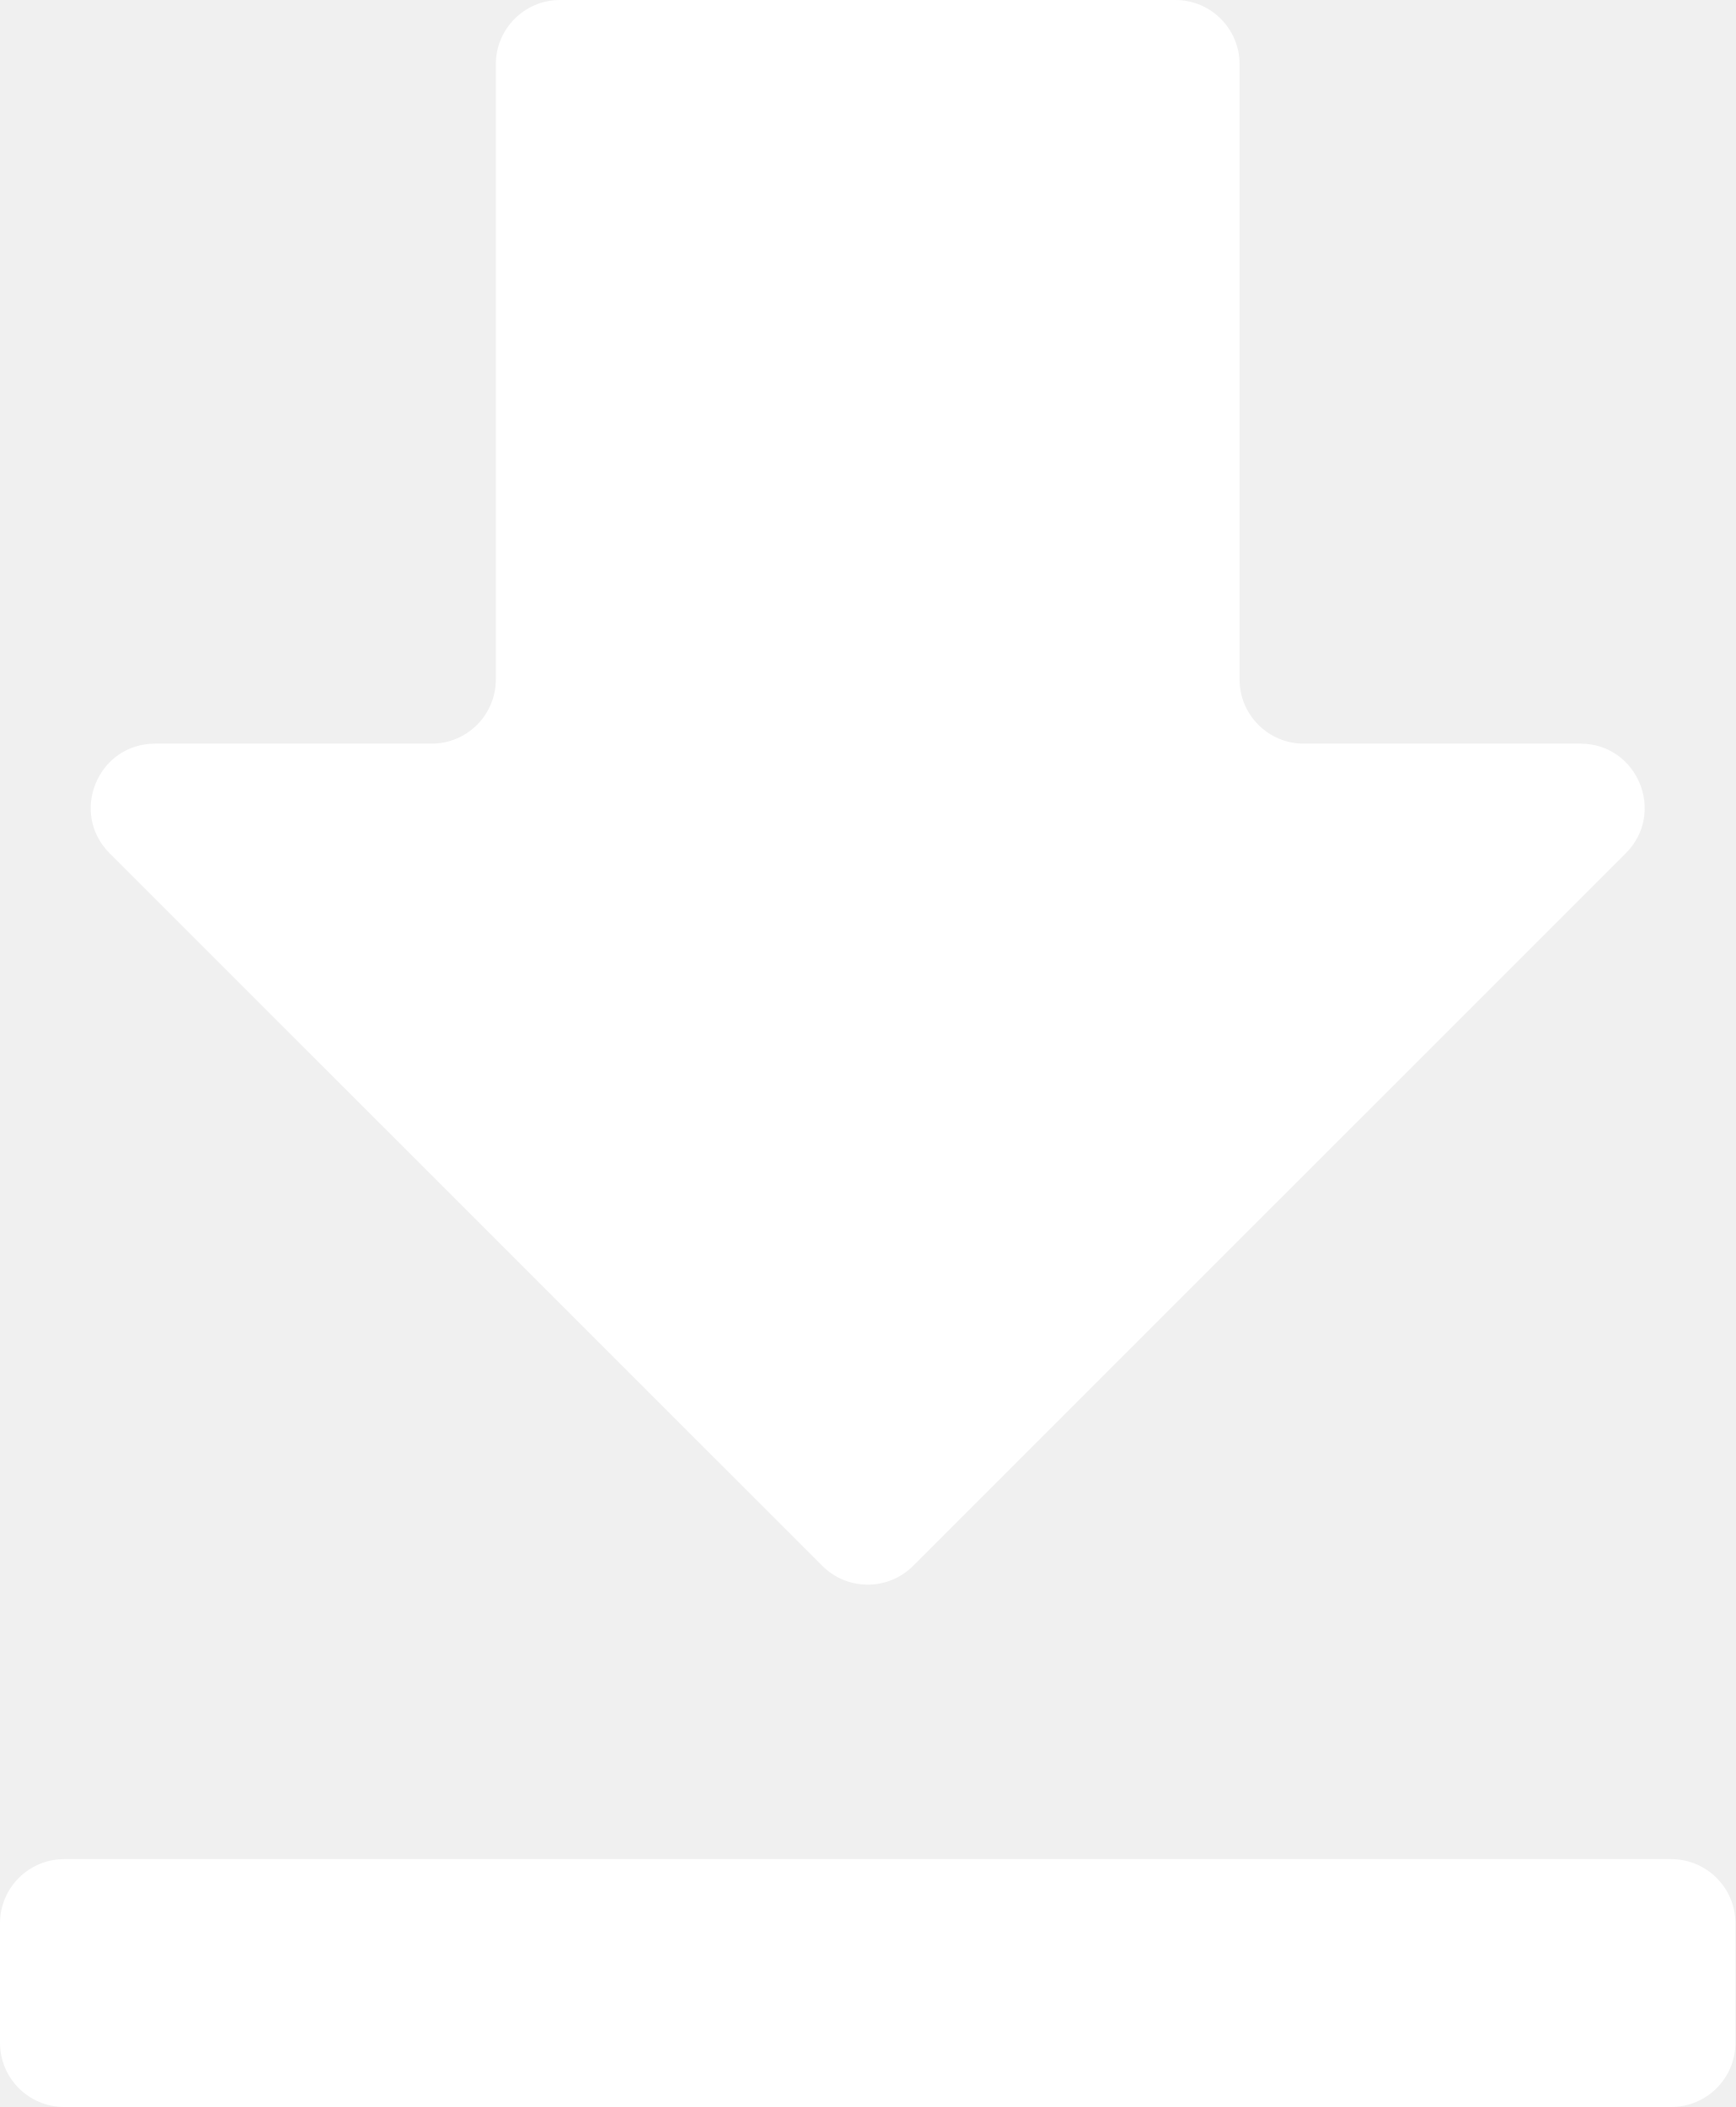
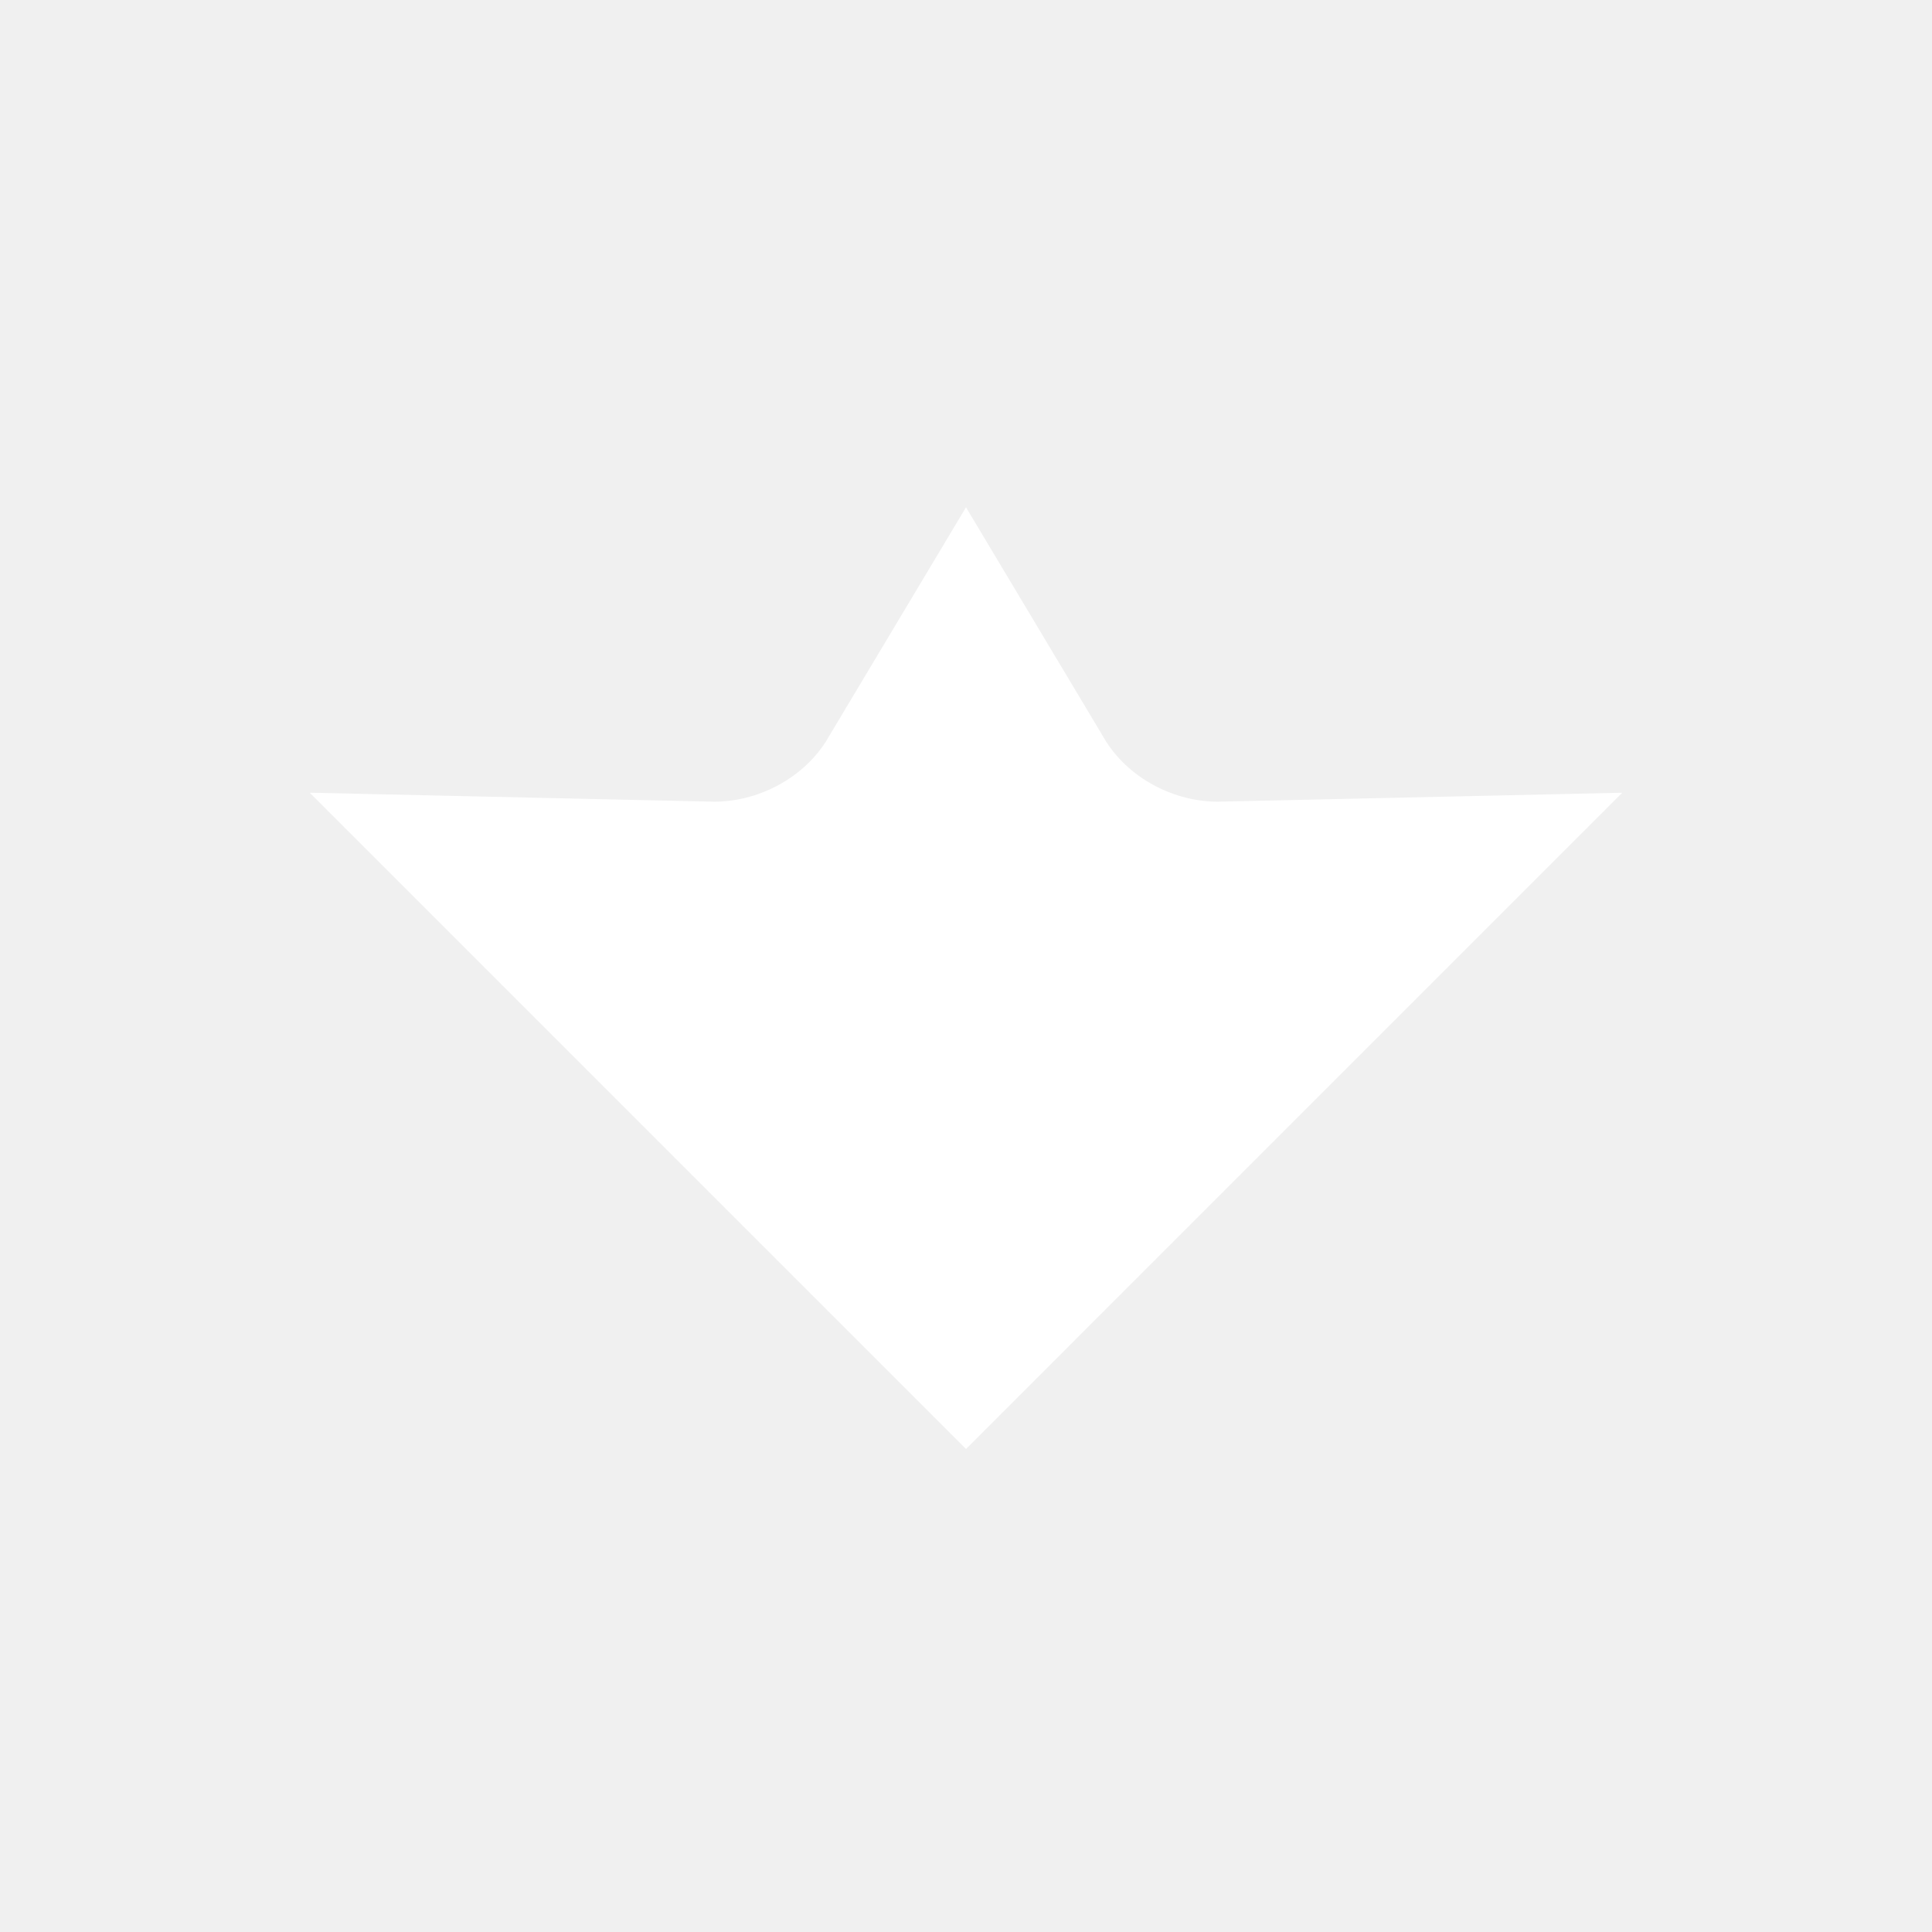
- <svg xmlns="http://www.w3.org/2000/svg" width="1000" height="1214" viewBox="0 0 1000 1214" fill="none">
-   <path d="M0 1177C0 1197.43 16.566 1214 37 1214H963C983.435 1214 1000 1197.43 1000 1177V1108.18C1000 1087.74 983.435 1071.18 963 1071.18H37C16.566 1071.18 0 1087.74 0 1108.18V1177ZM936.819 491.637C960.132 468.329 943.625 428.471 910.659 428.471H751.286C730.851 428.471 714.286 411.905 714.286 391.471V37C714.286 16.565 697.72 0 677.286 0H322.714C302.28 0 285.714 16.566 285.714 37V391.471C285.714 411.905 269.149 428.471 248.714 428.471H89.341C56.375 428.471 39.868 468.329 63.181 491.637L473.84 902.199C488.289 916.645 511.711 916.645 526.16 902.199L936.819 491.637Z" fill="white" />
+ <svg xmlns="http://www.w3.org/2000/svg" width="600" height="600" viewBox="0 0 600 600" fill="none">
+   <path d="M300 254.988C316.794 283.081 348.255 299.679 380.326 298.962L300 379.289L219.672 298.961C251.744 299.679 283.206 283.082 300 254.988Z" stroke="white" stroke-width="100" />
</svg>
